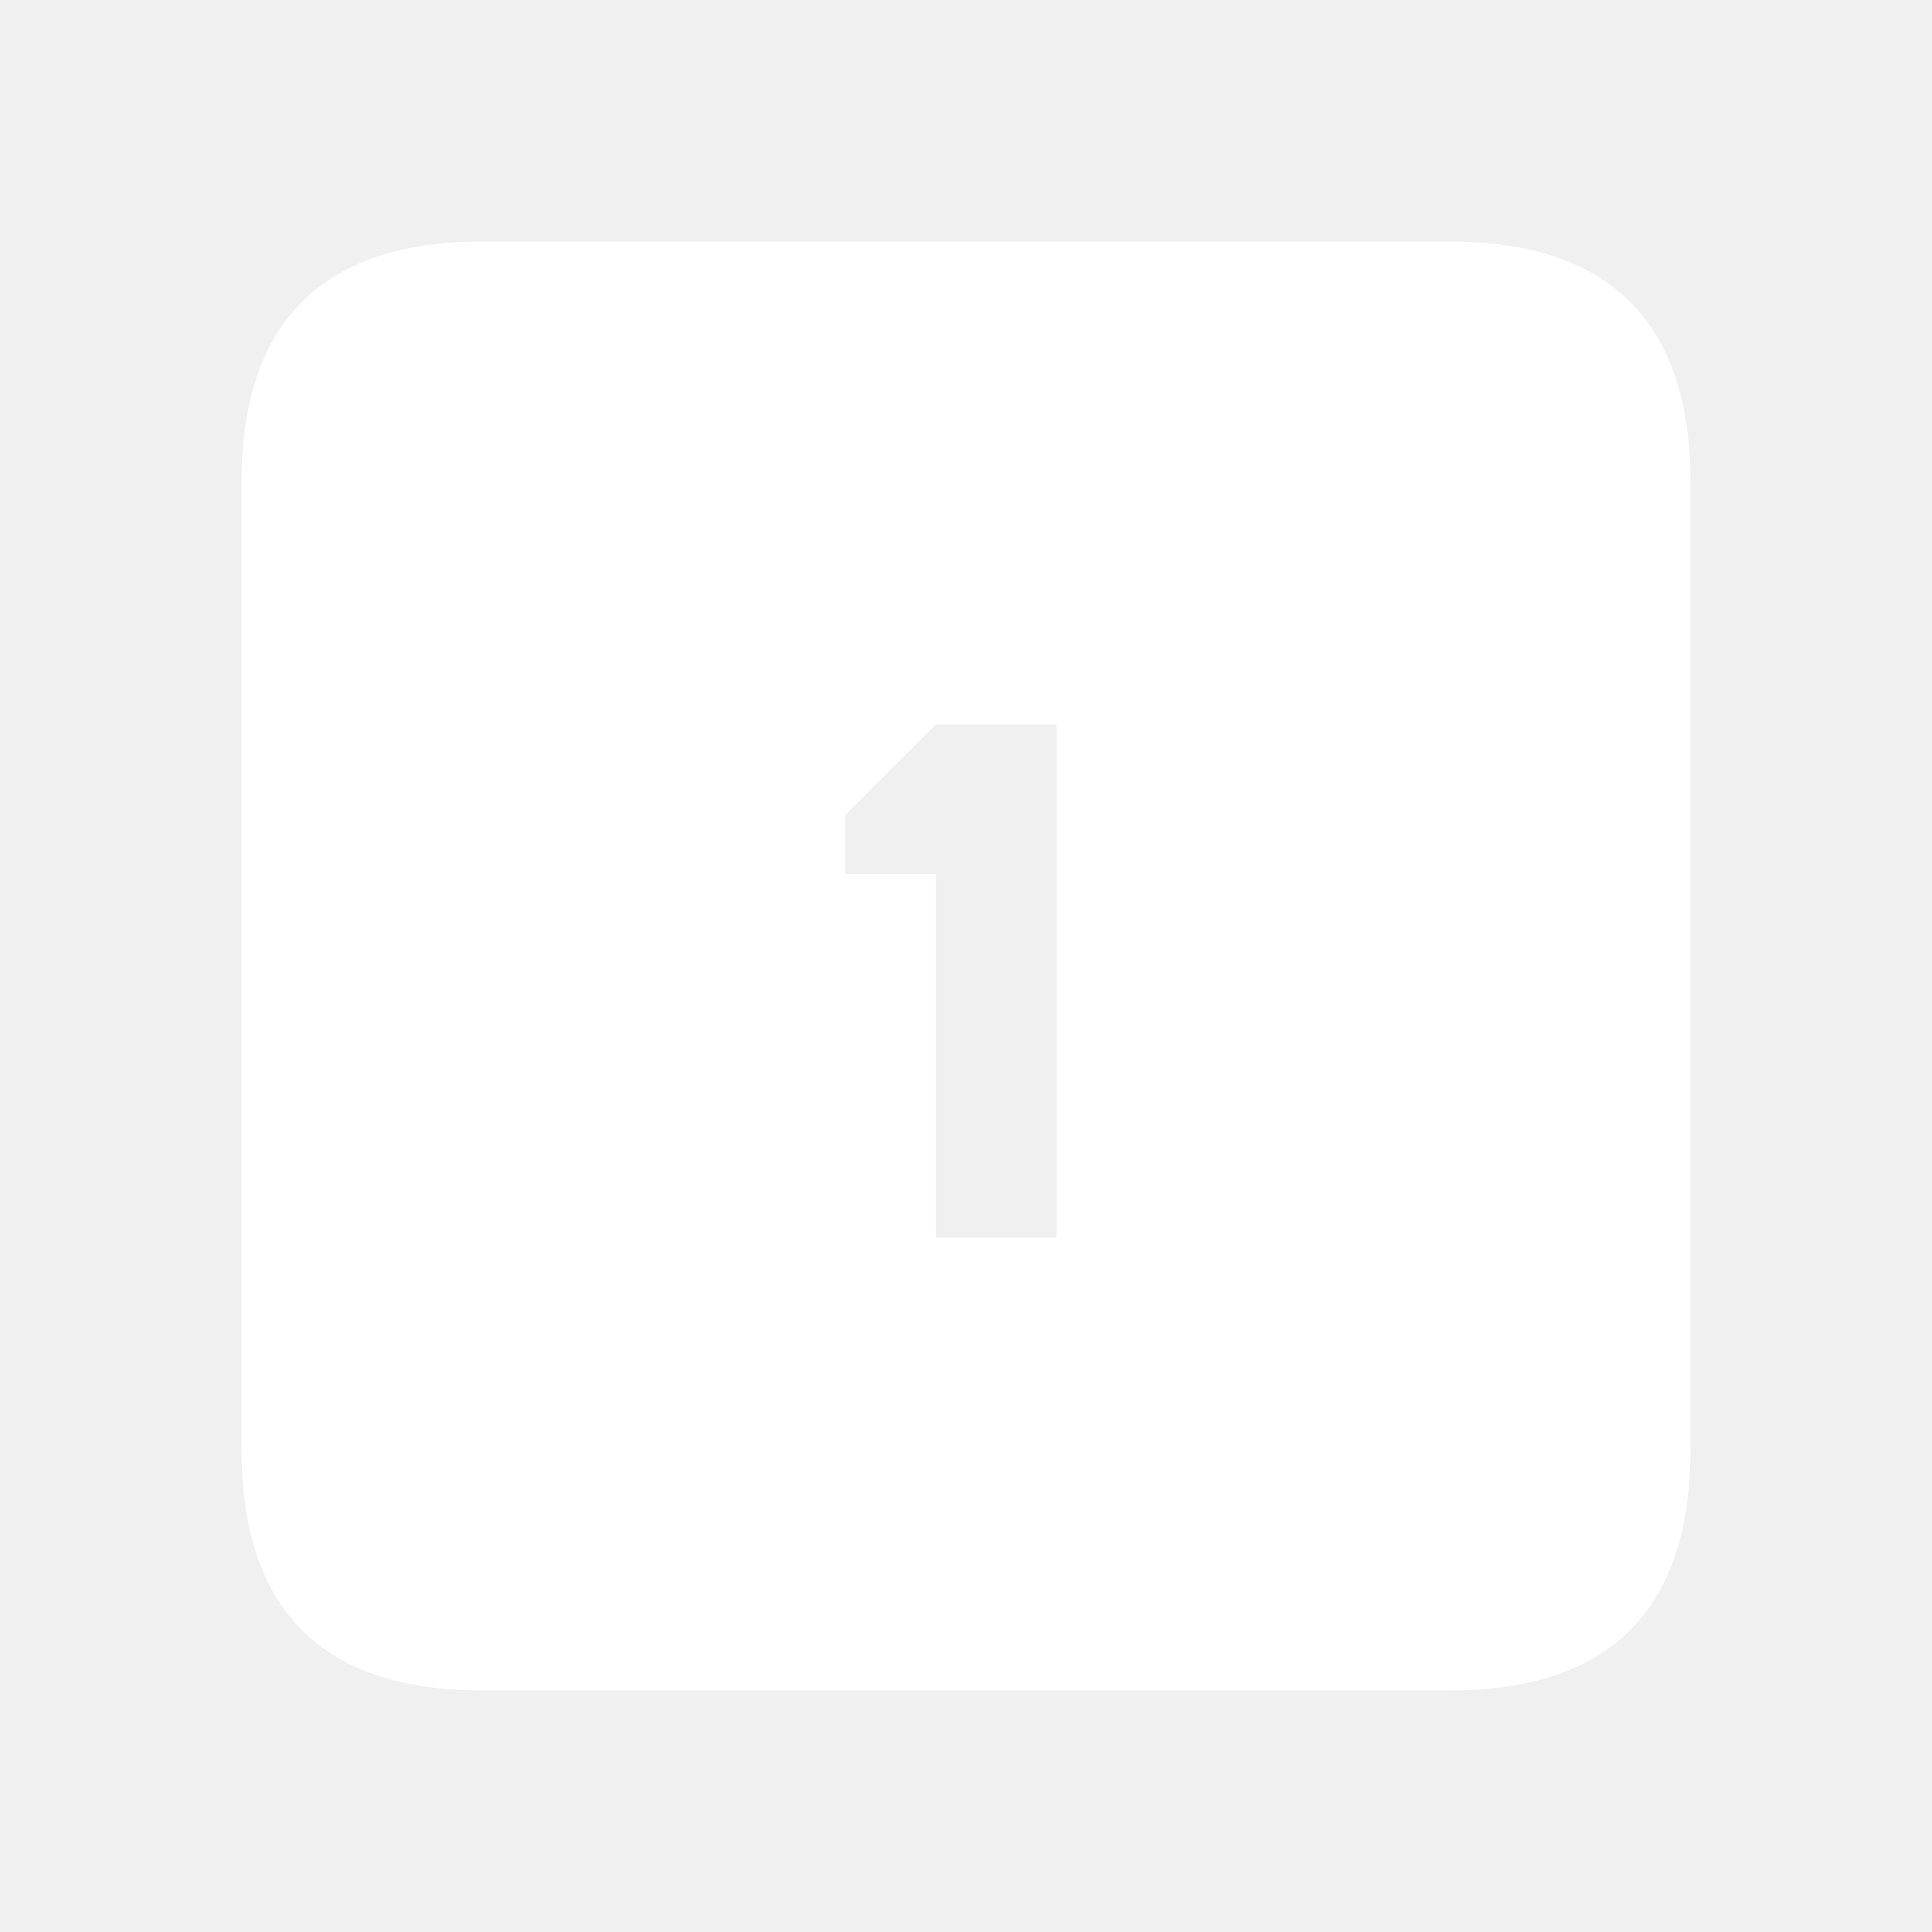
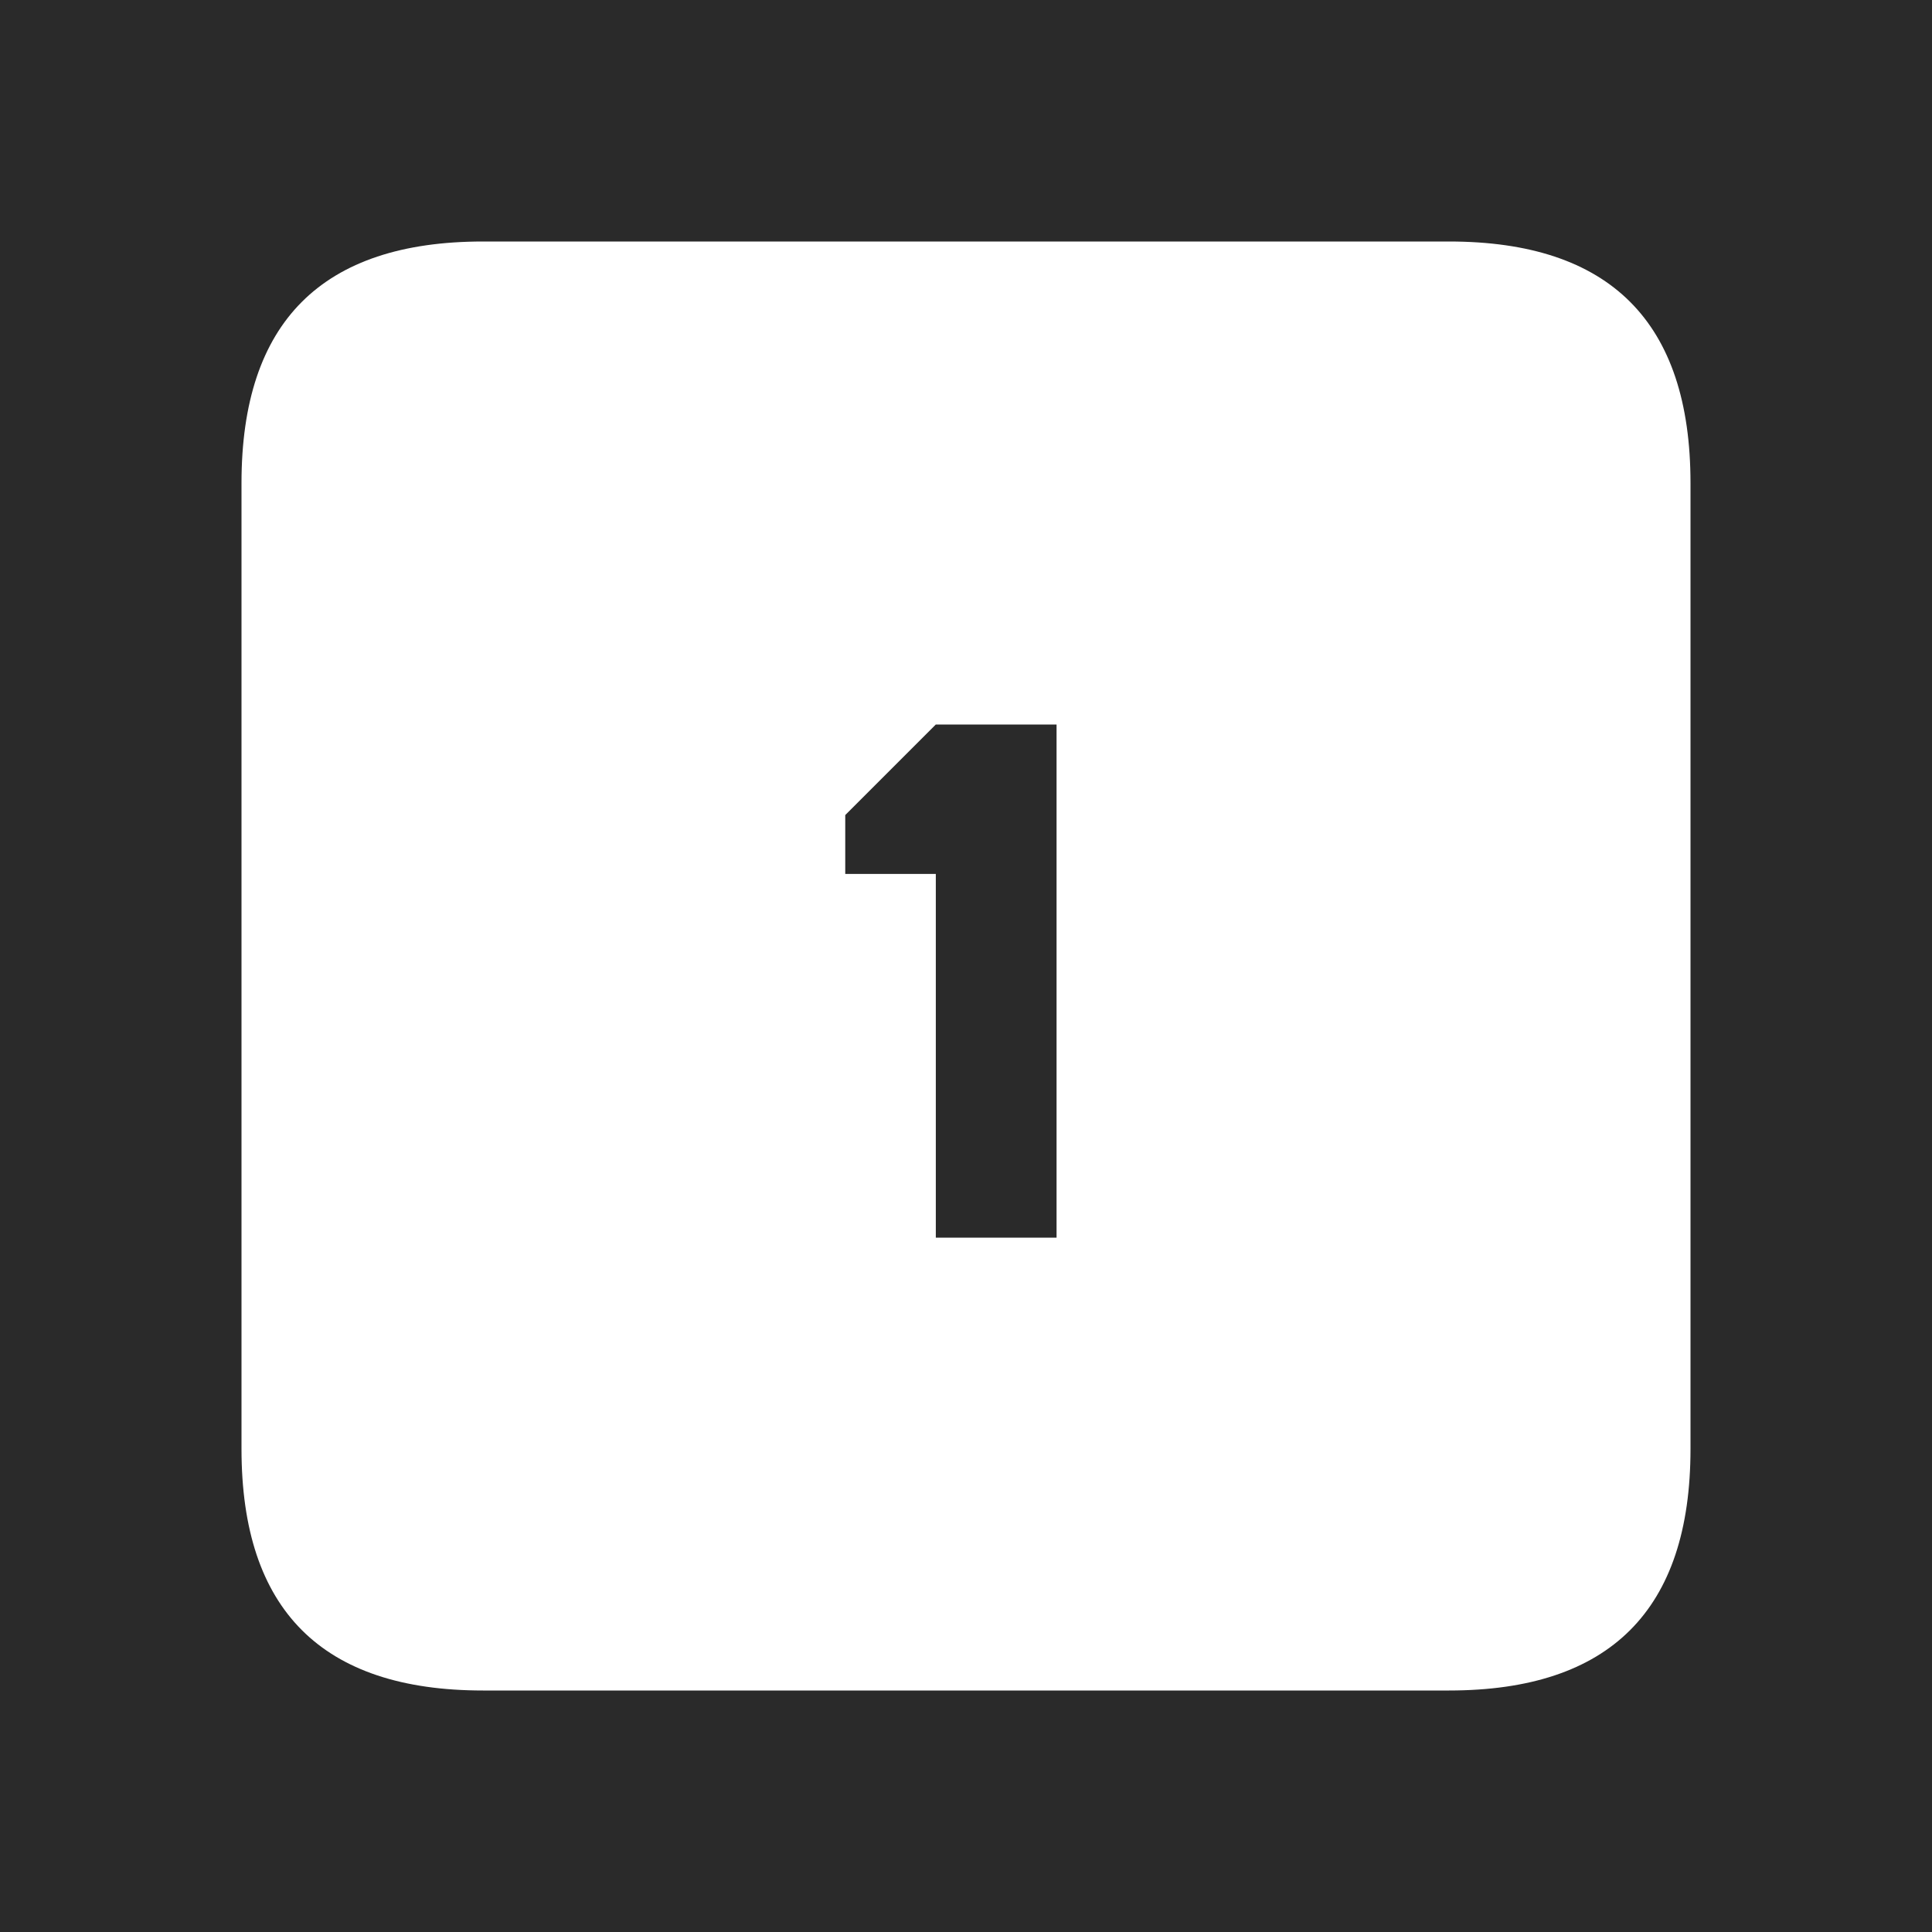
<svg xmlns="http://www.w3.org/2000/svg" width="64" height="64">
  <defs />
  <g>
+     <rect width="64" height="64" fill="#2A2A2A" />
    <path stroke="none" fill="#FFFFFF" d="M16 8 L48 8 Q56 8 56 16 L56 48 Q56 56 48 56 L16 56 Q8 56 8 48 L8 16 Q8 8 16 8 M35 24 L31 24 28 27 28 28.95 31 28.95 31 33.85 31 33.95 31 41 35 41 35 24" />
  </g>
</svg>
